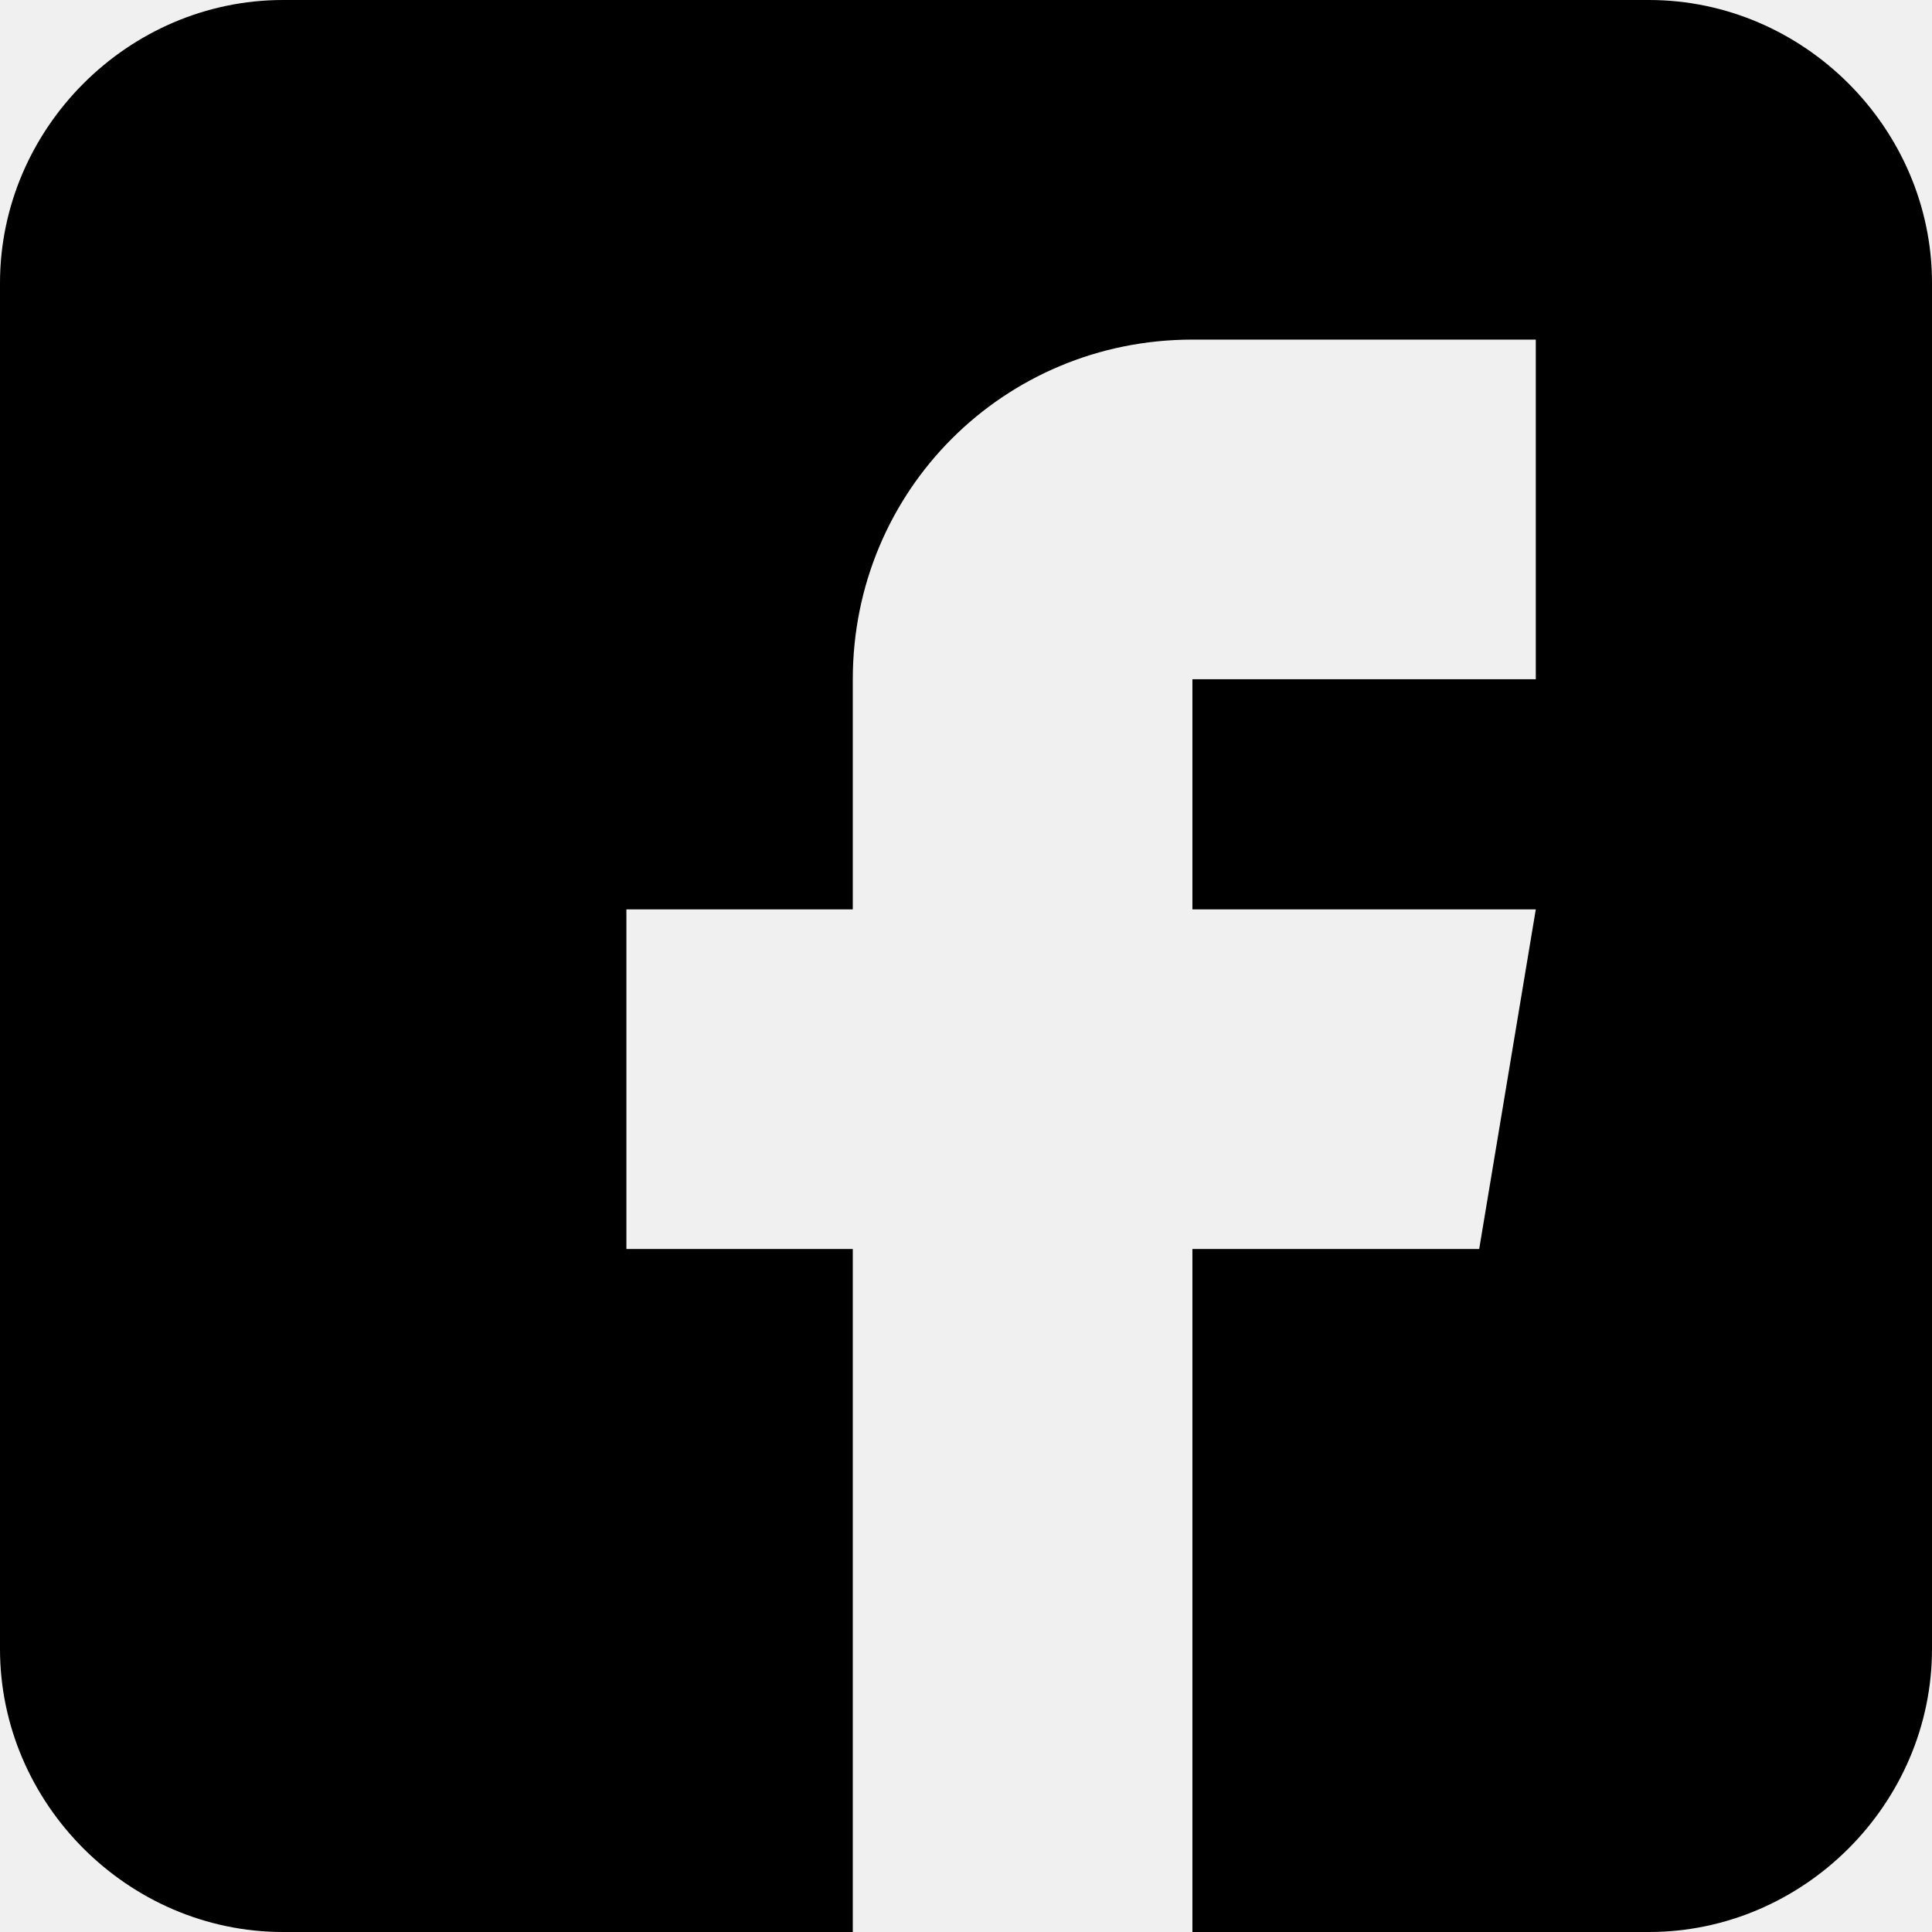
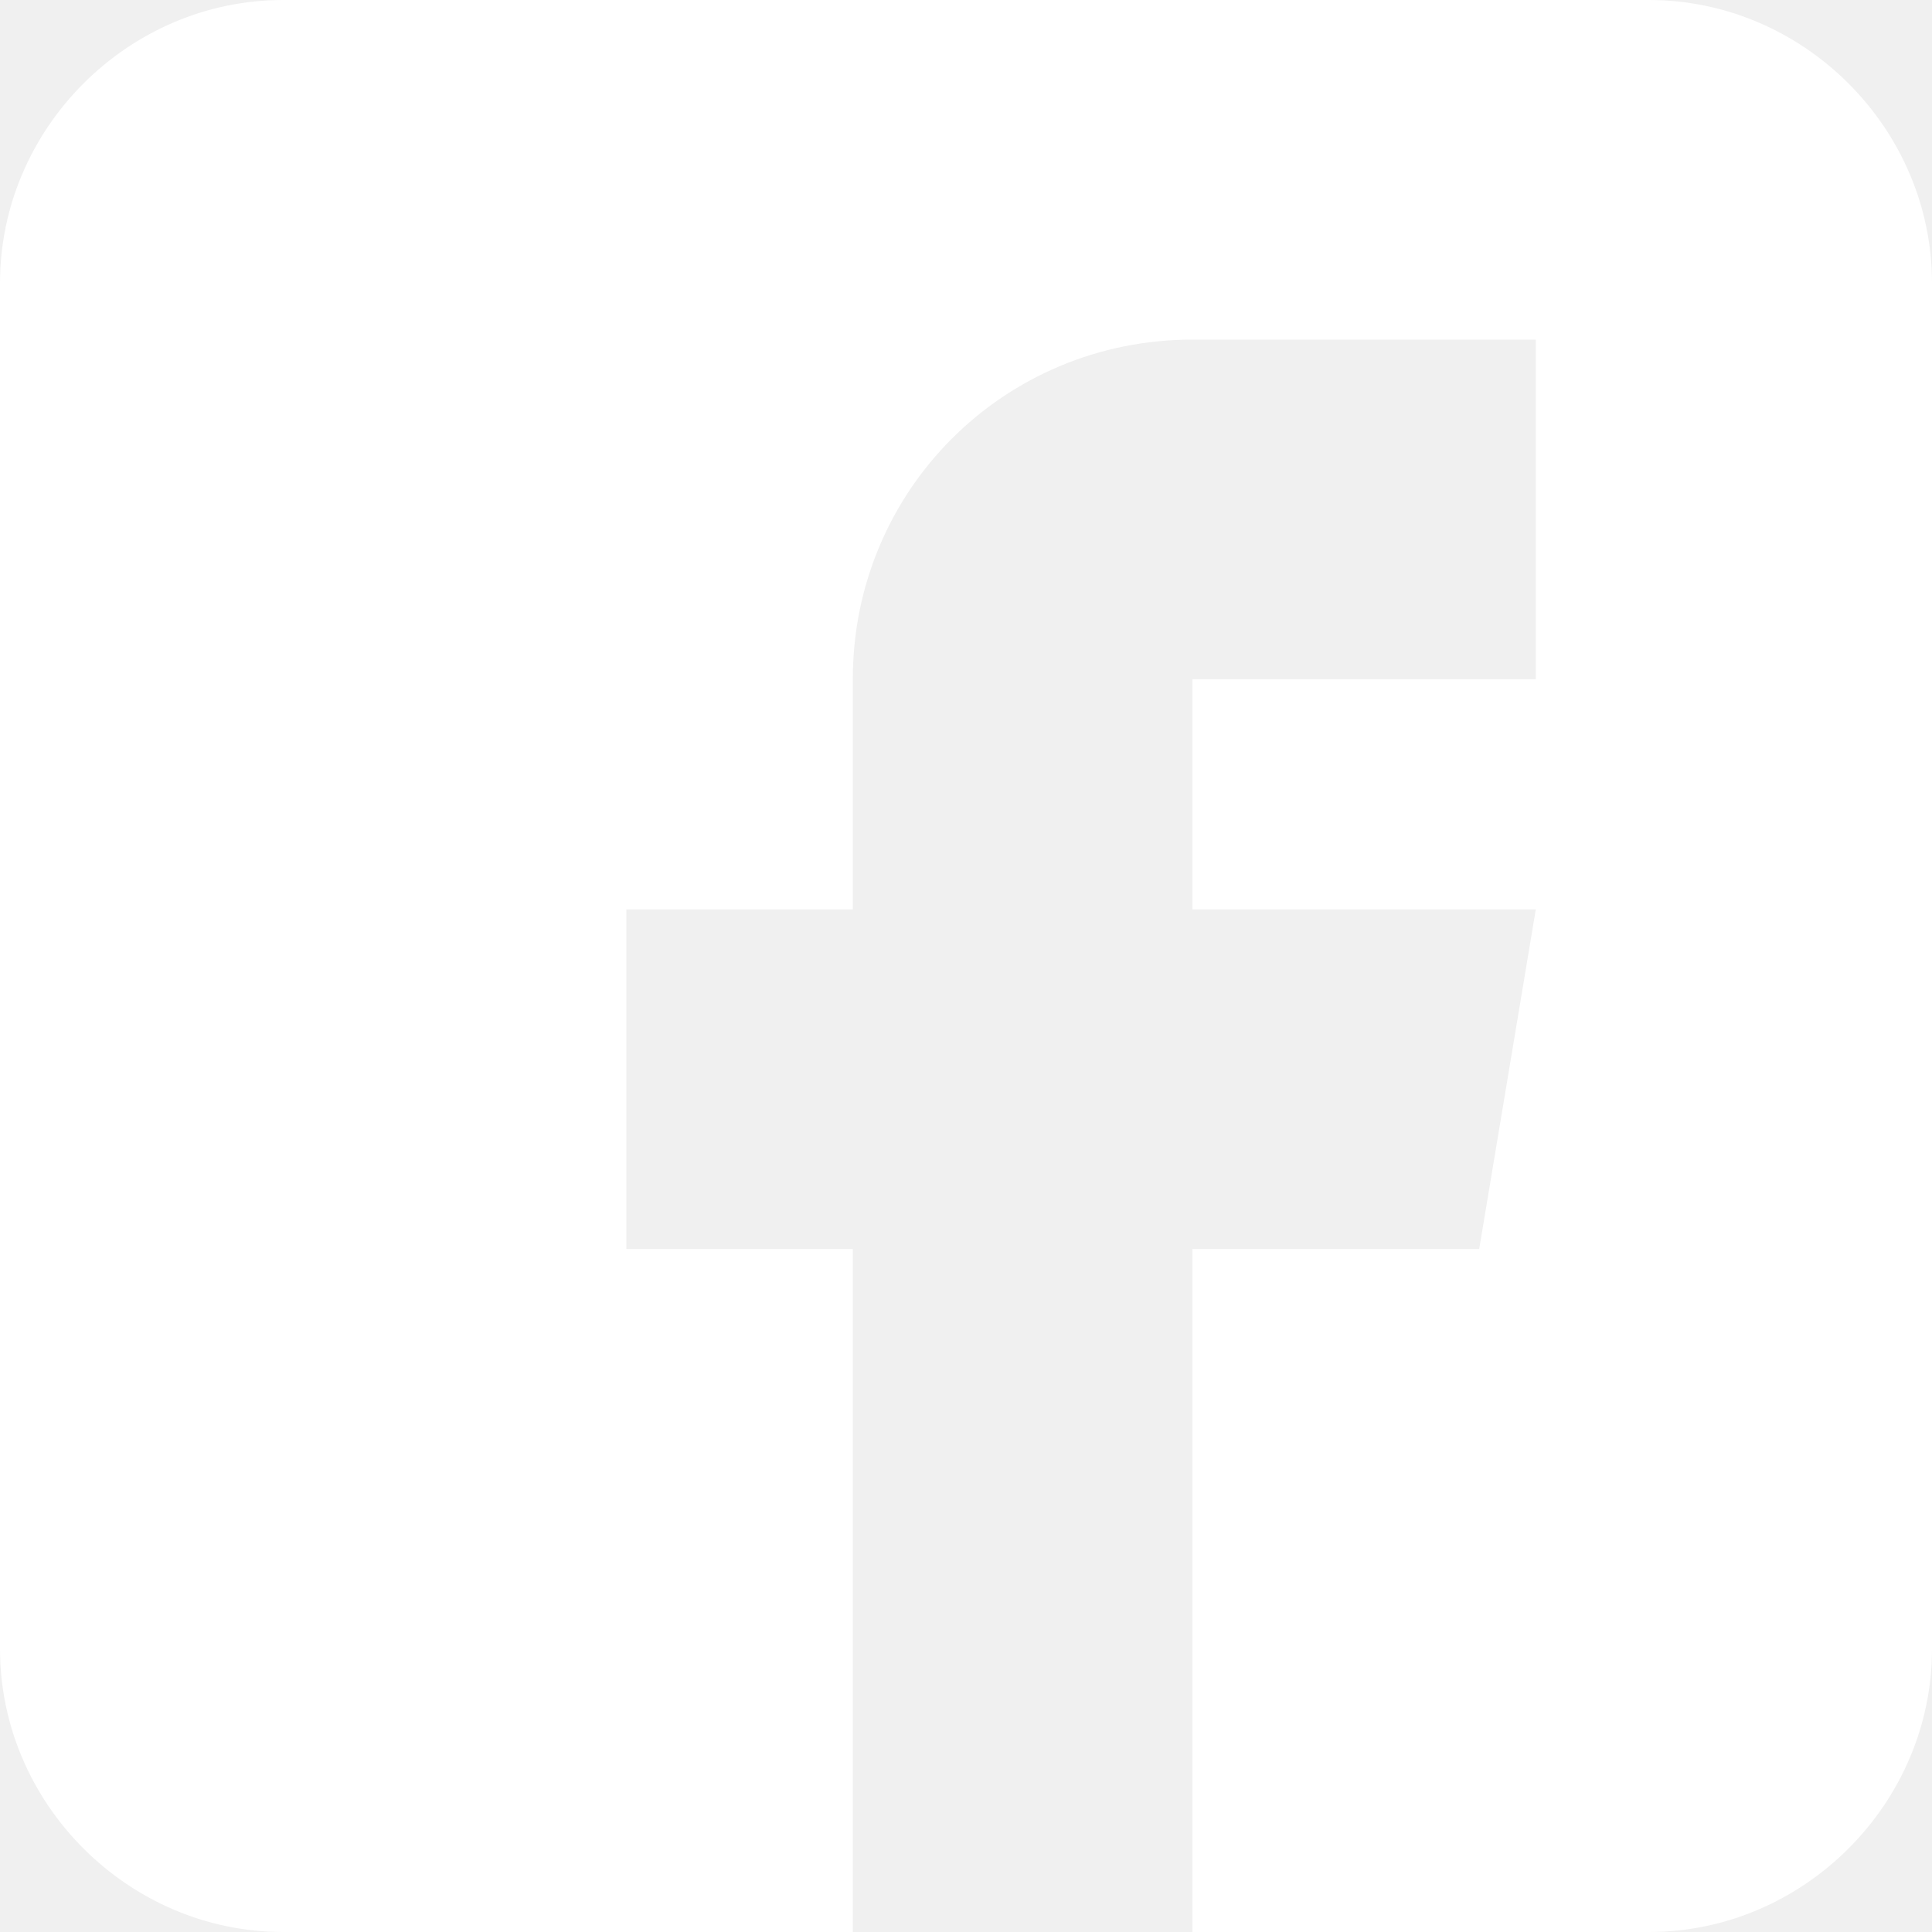
<svg xmlns="http://www.w3.org/2000/svg" viewBox="0 0 512 512">
-   <path d="M437 0H75C34 0 0 34 0 75v362c0 41 34 75 75 75h151V331h-60v-90h60v-61c0-50 40-90 90-90h91v90h-91v61h91l-15 90h-76v181h121c41 0 75-34 75-75V75c0-41-34-75-75-75zm0 0" />
+   <path d="M437 0H75C34 0 0 34 0 75v362c0 41 34 75 75 75h151V331h-60v-90h60v-61c0-50 40-90 90-90h91v90h-91v61h91l-15 90h-76v181h121c41 0 75-34 75-75V75c0-41-34-75-75-75zm0 0" fill="#fff" />
</svg>
